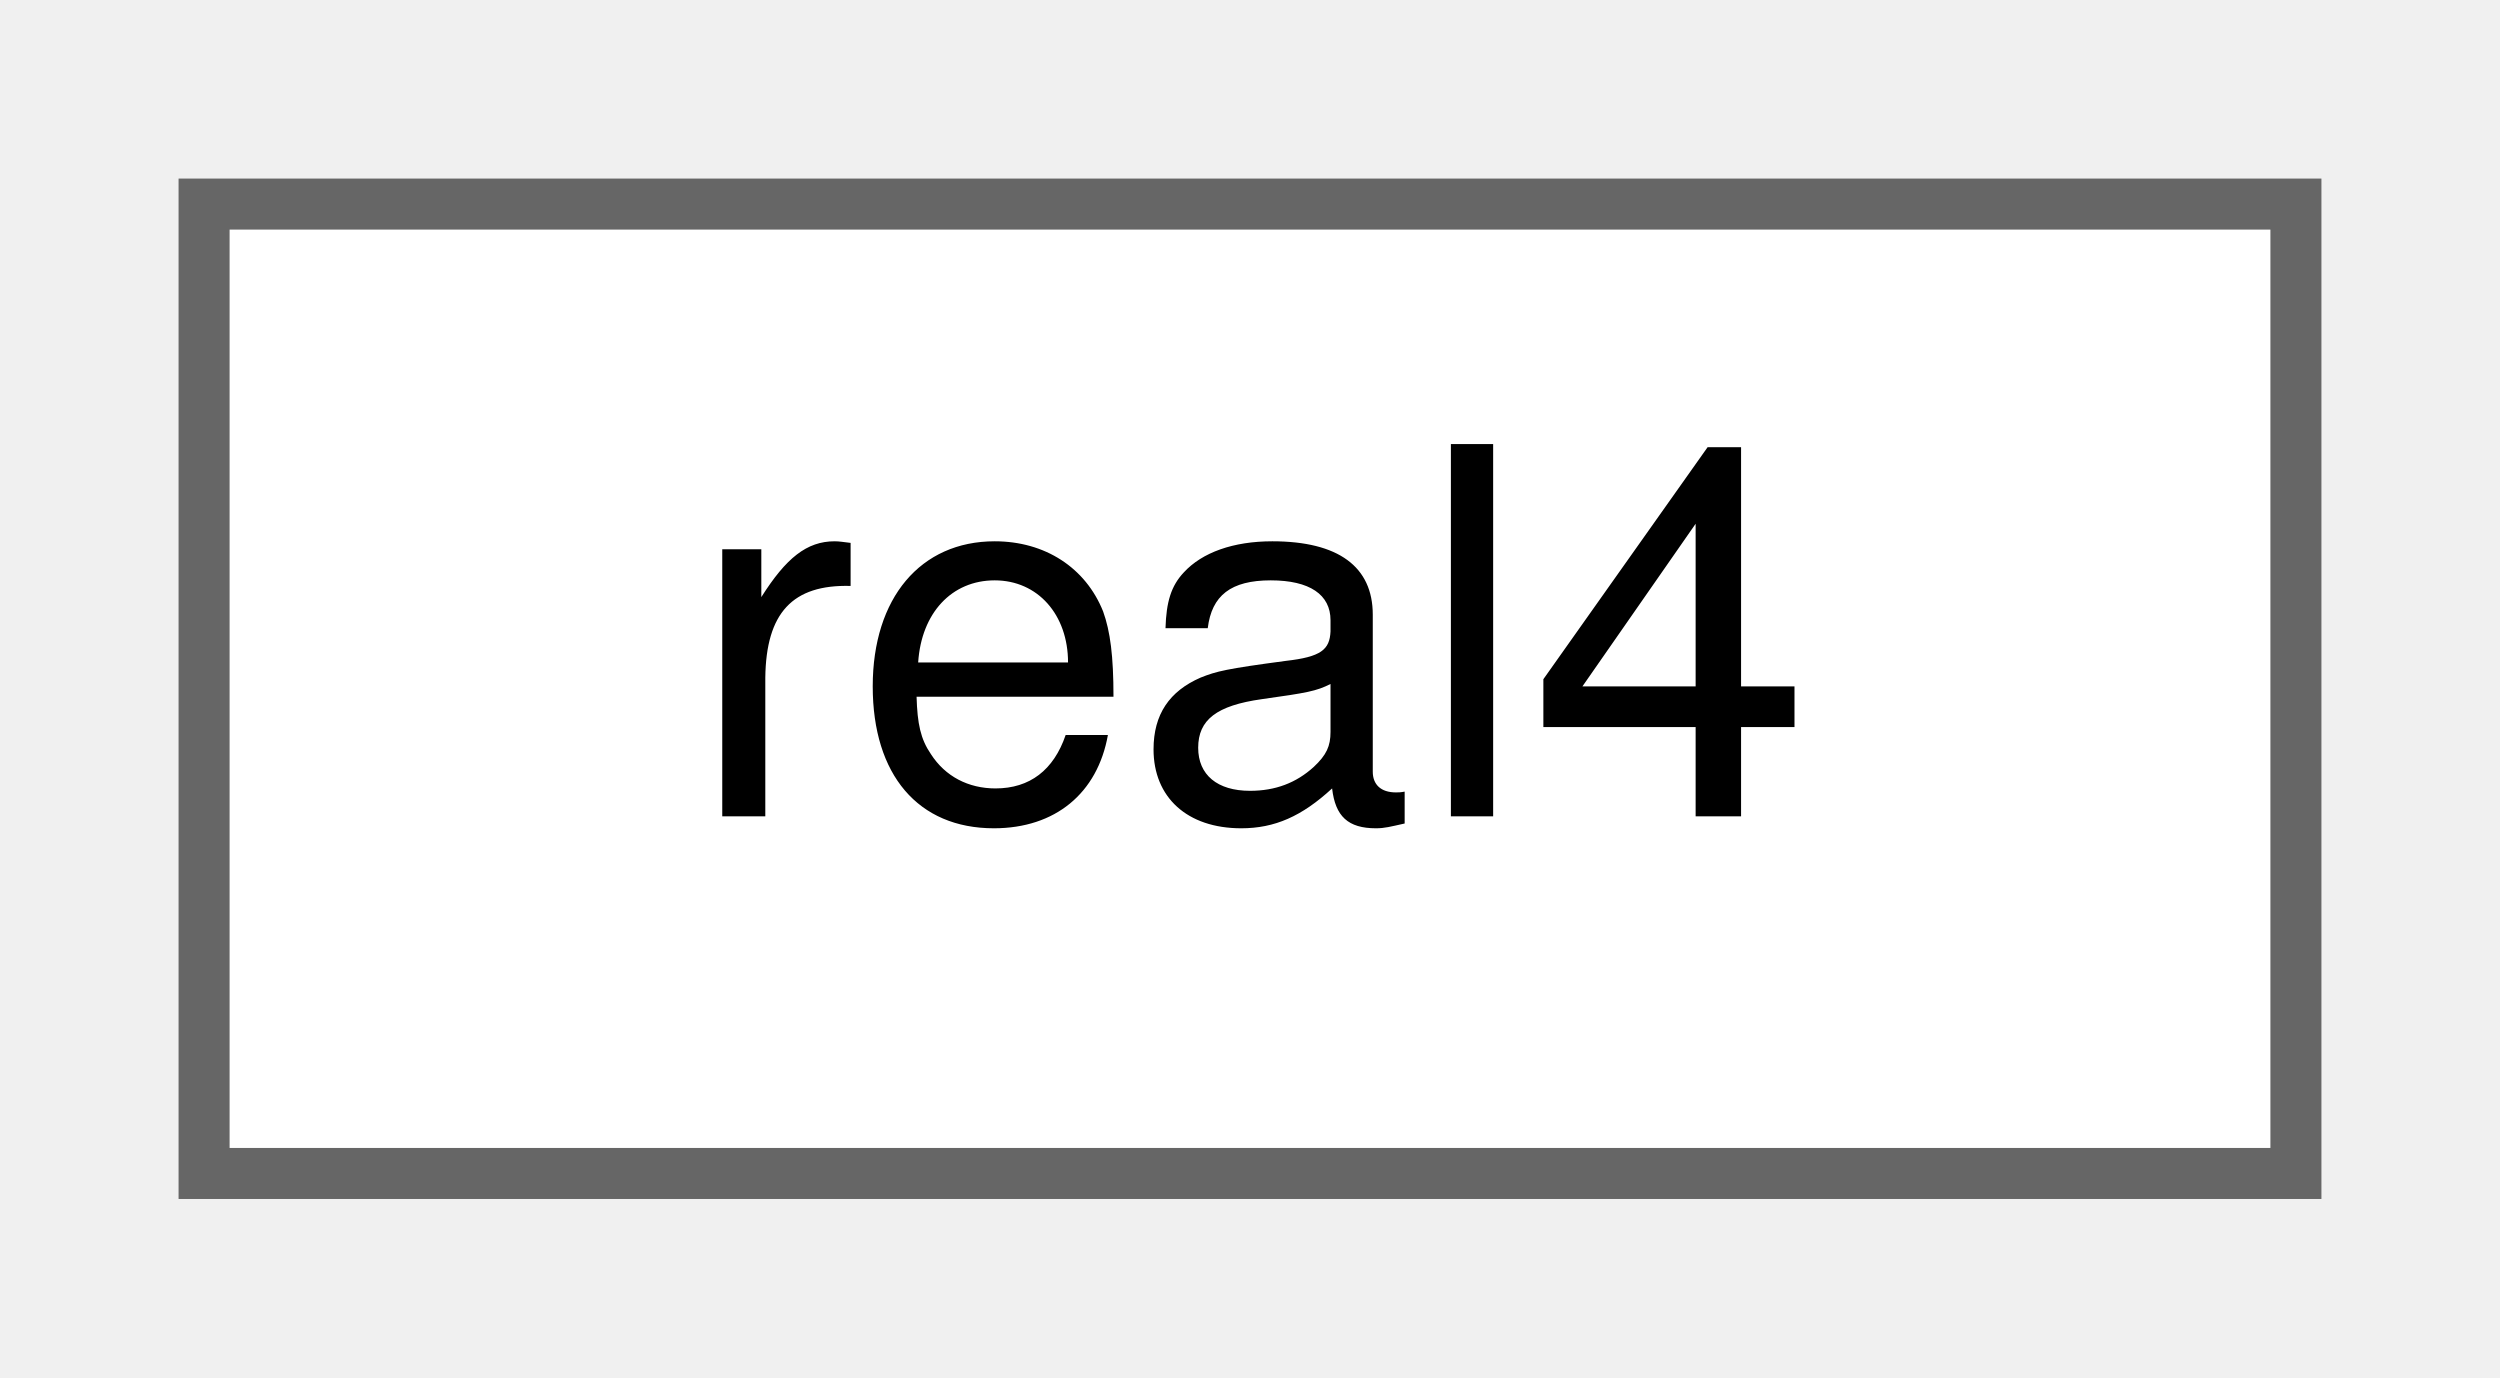
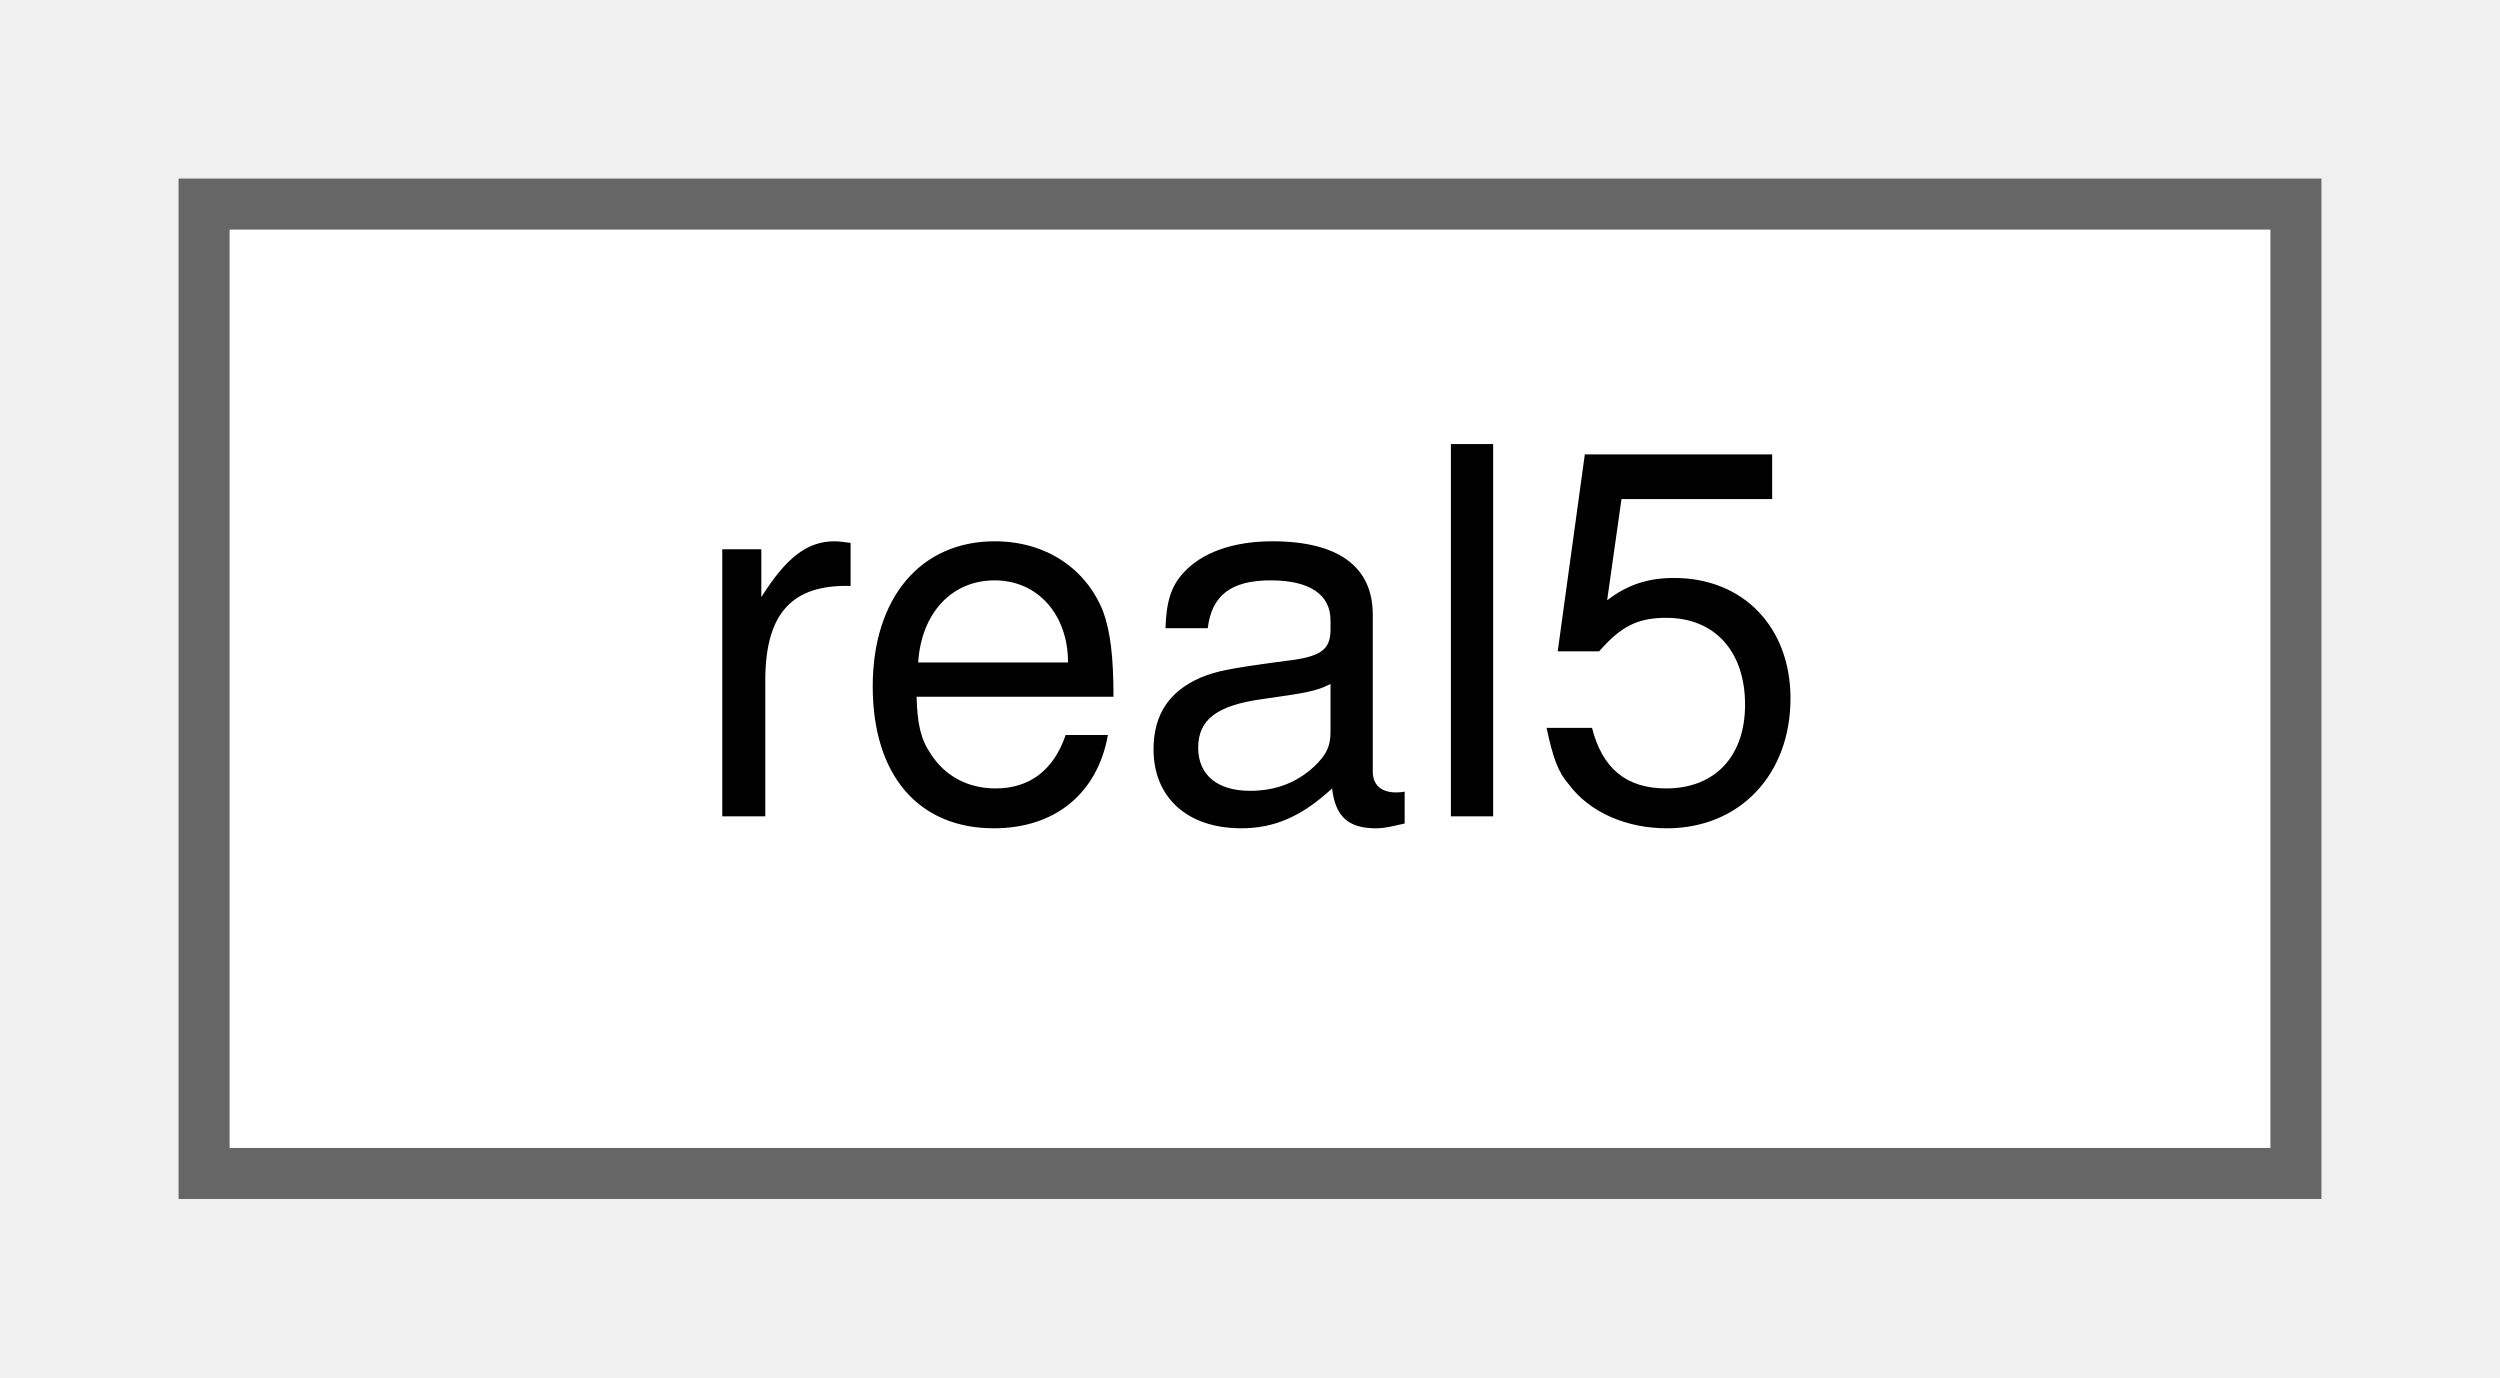
<svg xmlns="http://www.w3.org/2000/svg" xmlns:xlink="http://www.w3.org/1999/xlink" width="49pt" height="27pt" viewBox="0.00 0.00 49.00 27.00">
  <g id="graph0" class="graph" transform="scale(1 1) rotate(0) translate(4 23)">
    <g id="Node000000" class="node">
      <g id="a_Node000000">
-         <a xlink:href="structreal4.html" target="_top" xlink:title=" ">
+         <a xlink:href="structreal5.html" target="_top" xlink:title=" ">
          <polygon fill="white" stroke="#666666" points="41,-19 0,-19 0,0 41,0 41,-19" />
-           <text text-anchor="middle" x="20.5" y="-7" font-family="Helvetica,sans-Serif" font-size="10.00">real4</text>
+           <text text-anchor="middle" x="20.5" y="-7" font-family="Helvetica,sans-Serif" font-size="10.00">real5</text>
        </a>
      </g>
    </g>
  </g>
</svg>
